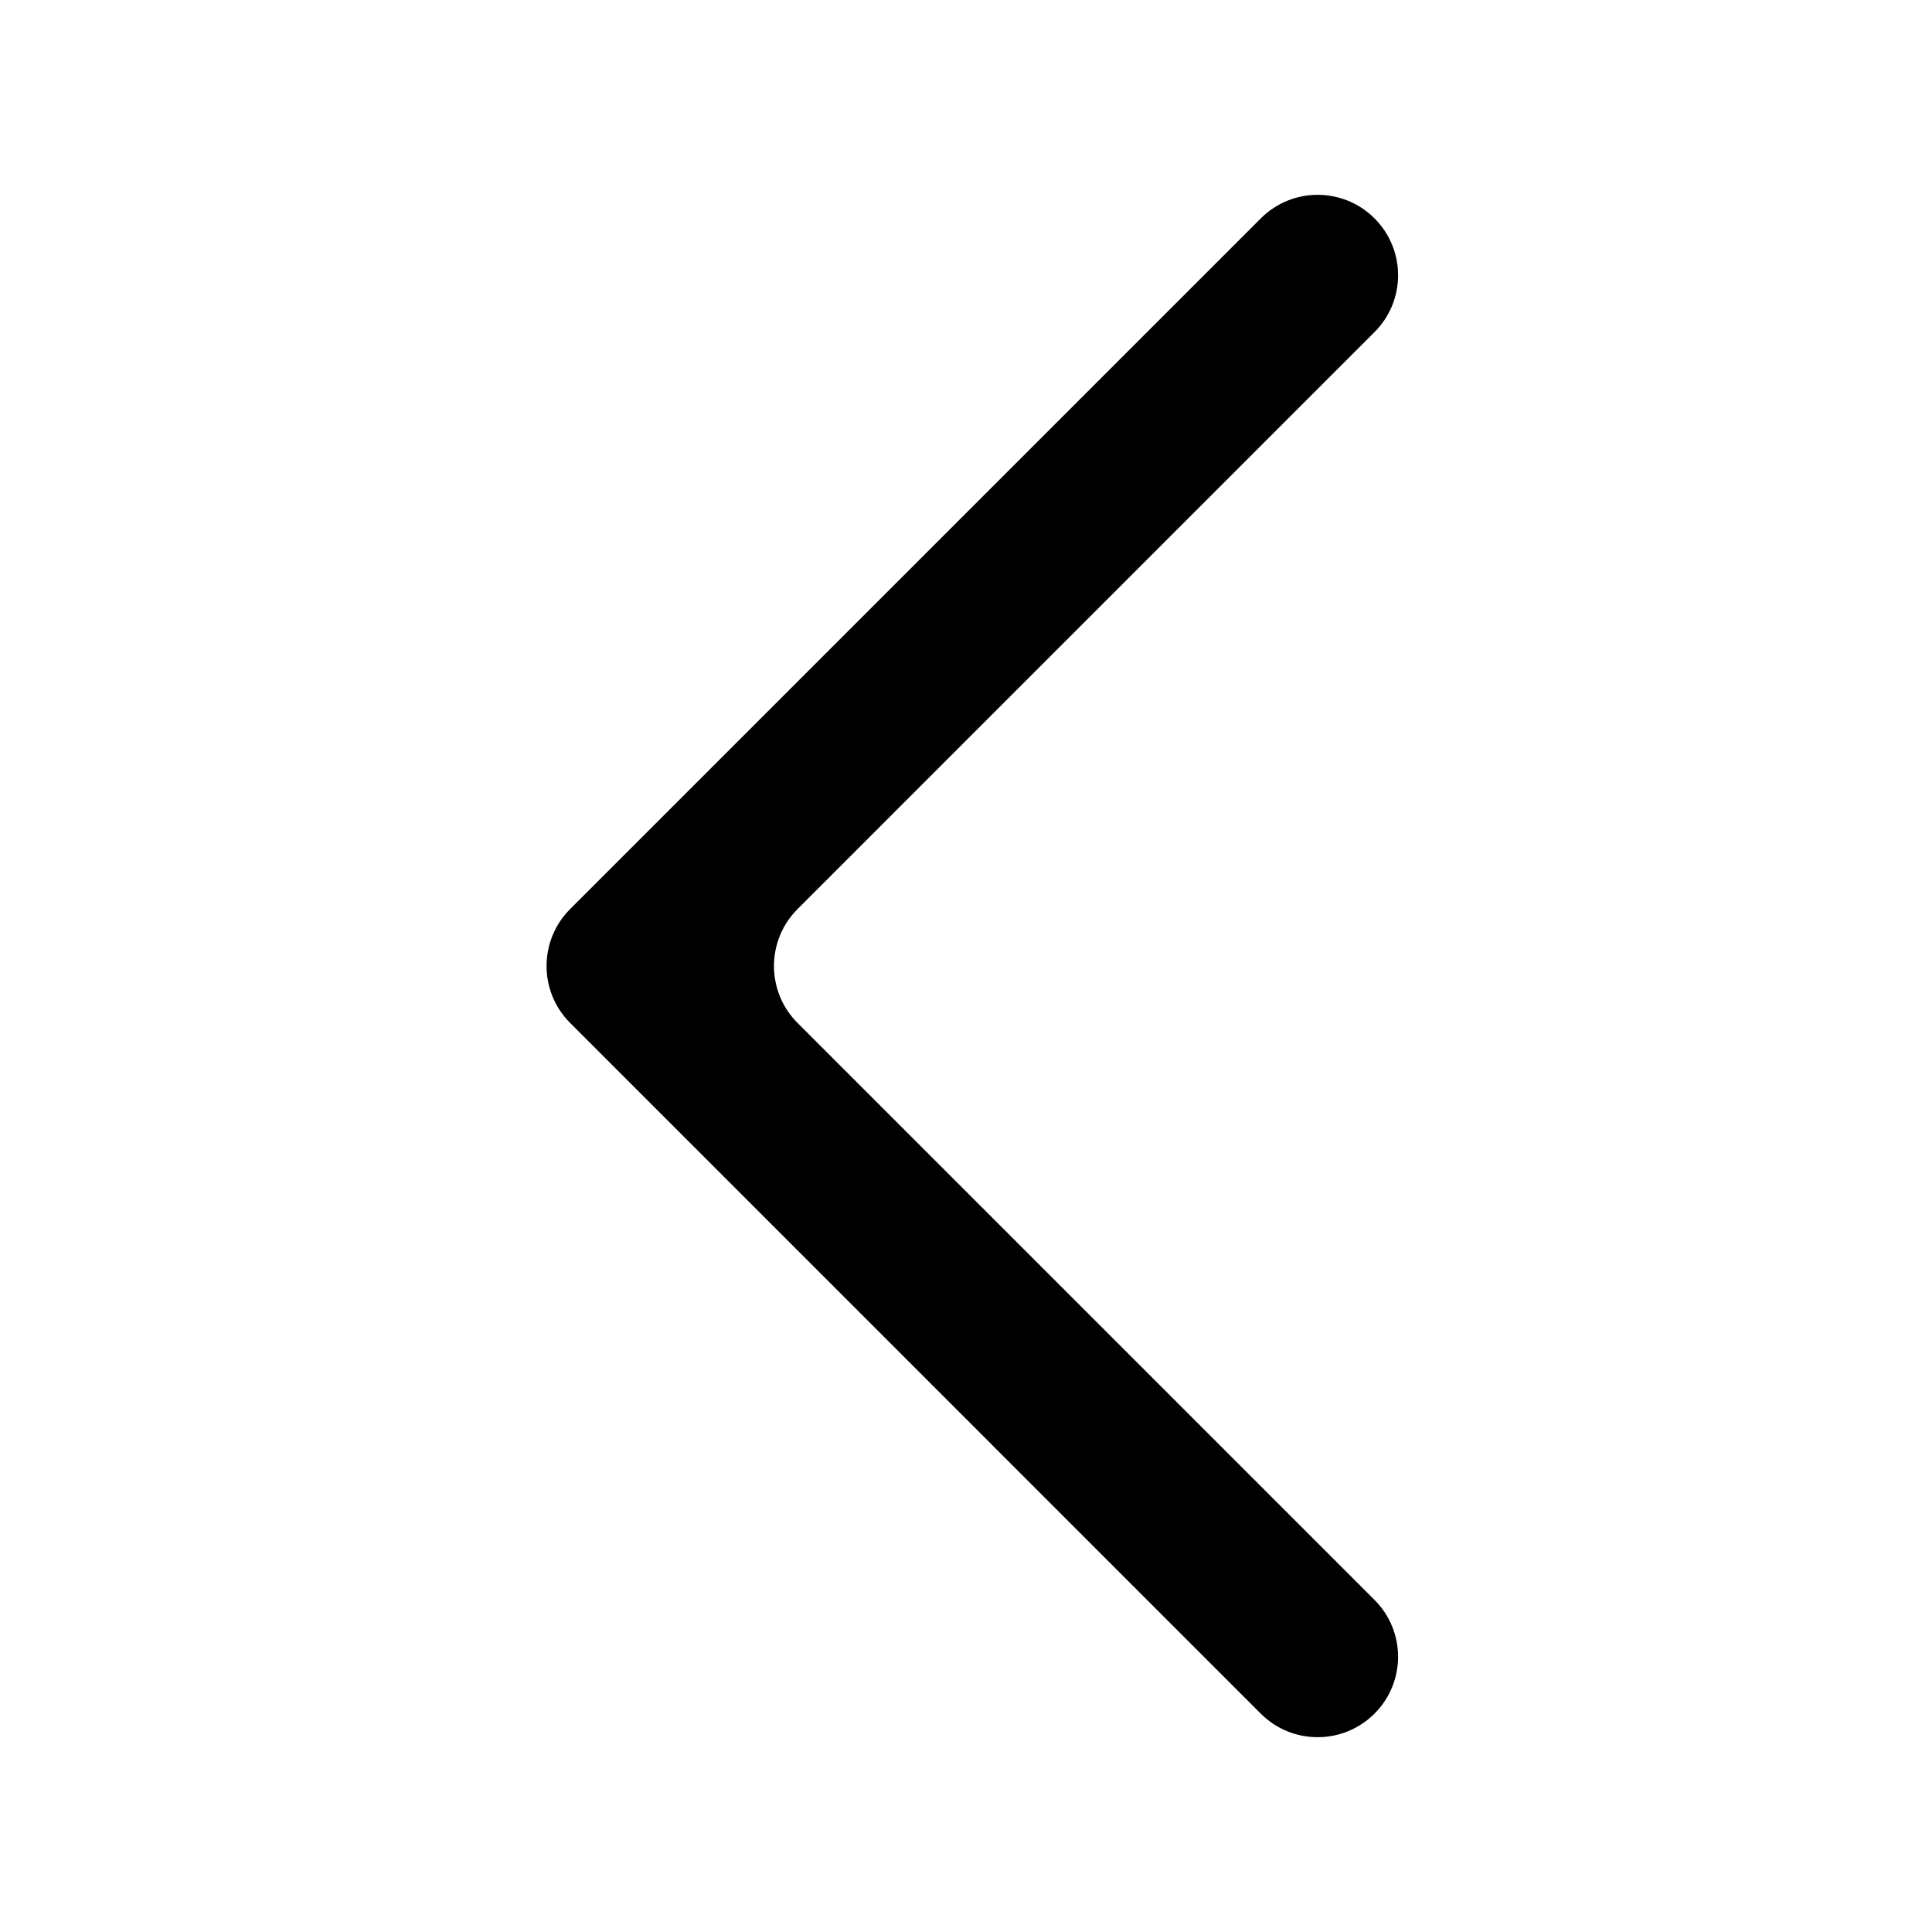
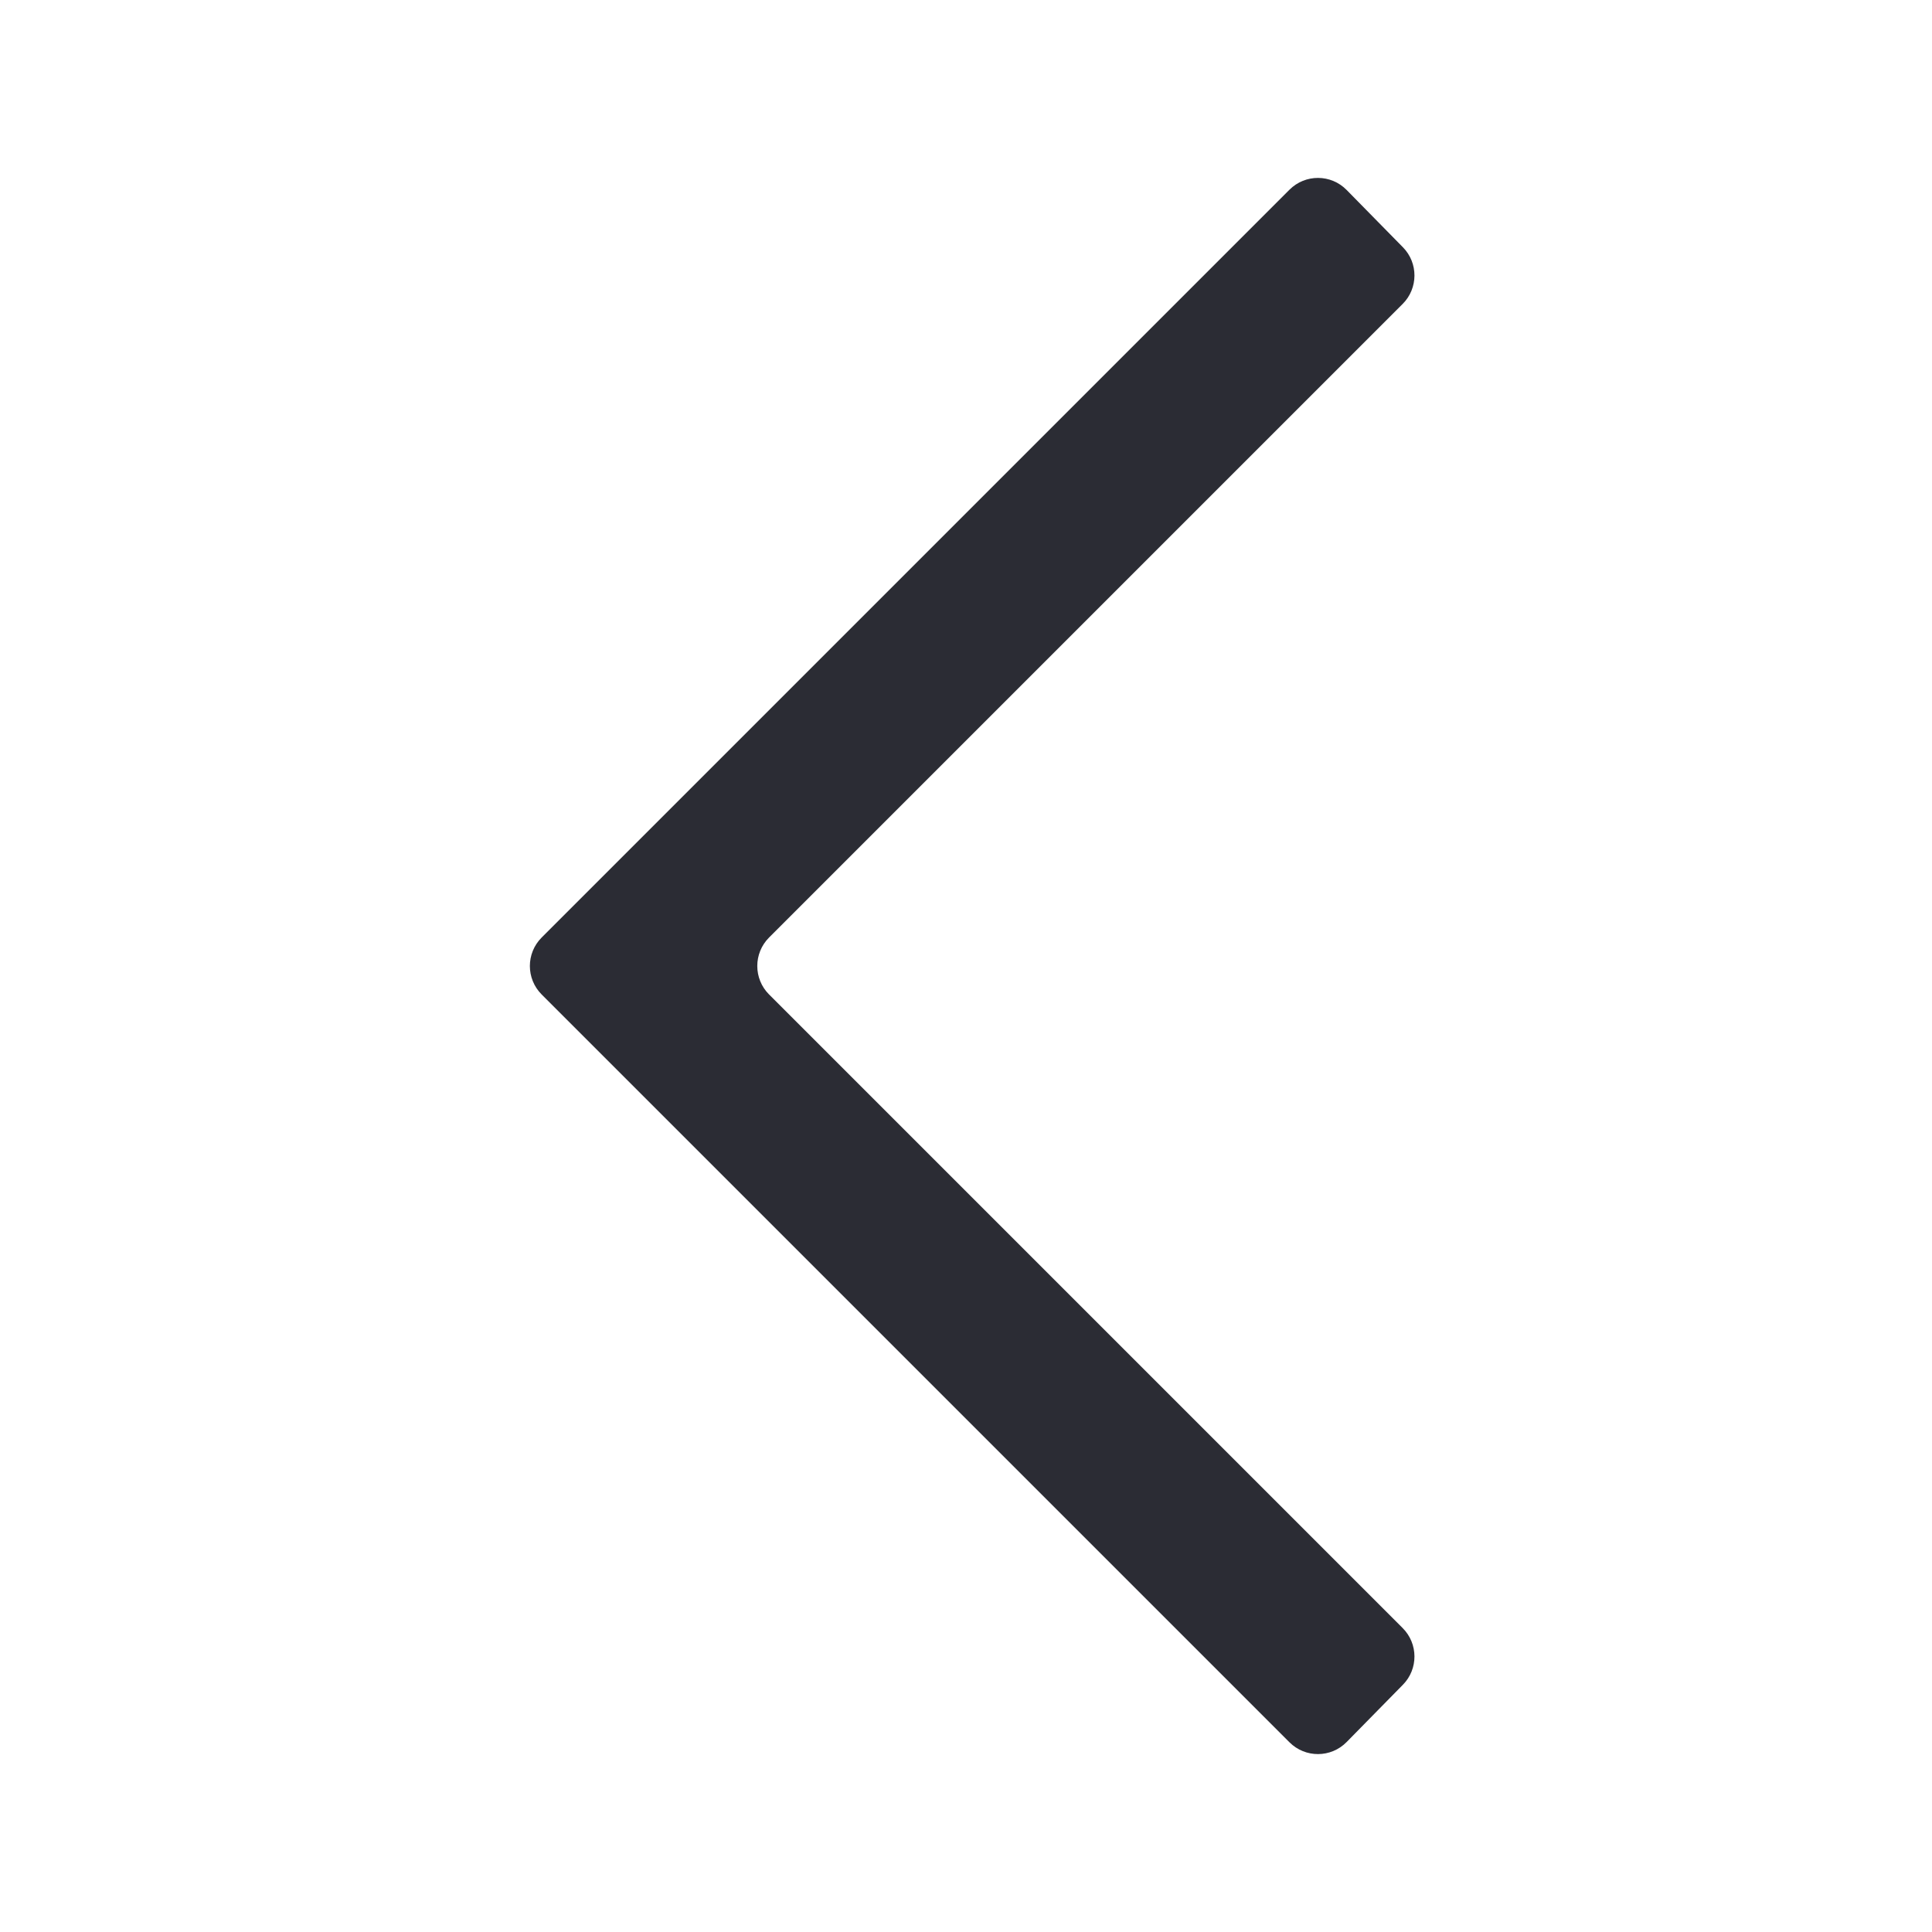
- <svg xmlns="http://www.w3.org/2000/svg" width="24" height="24" viewBox="0 0 24 24" fill="none">
-   <path d="M17.081 21.281C16.692 21.677 16.055 21.68 15.662 21.288L7.082 12.707C6.692 12.317 6.692 11.683 7.082 11.293L15.662 2.713C16.055 2.32 16.692 2.323 17.081 2.719V2.719C17.465 3.11 17.463 3.737 17.075 4.125L9.907 11.293C9.517 11.683 9.517 12.317 9.907 12.707L17.075 19.875C17.463 20.263 17.465 20.89 17.081 21.281V21.281Z" fill="black" />
+ <svg xmlns="http://www.w3.org/2000/svg" width="48" height="48" viewBox="0 0 48 48" fill="none">
+   <path d="M33.457 43.28C33.068 43.677 32.43 43.68 32.037 43.287L13.457 24.707C13.067 24.317 13.067 23.683 13.457 23.293L32.037 4.713C32.43 4.32 33.068 4.323 33.457 4.72L34.855 6.143C35.24 6.534 35.237 7.163 34.849 7.551L19.107 23.293C18.717 23.683 18.717 24.317 19.107 24.707L34.849 40.449C35.237 40.837 35.24 41.466 34.855 41.857L33.457 43.28Z" fill="#2B2C34" />
</svg>
